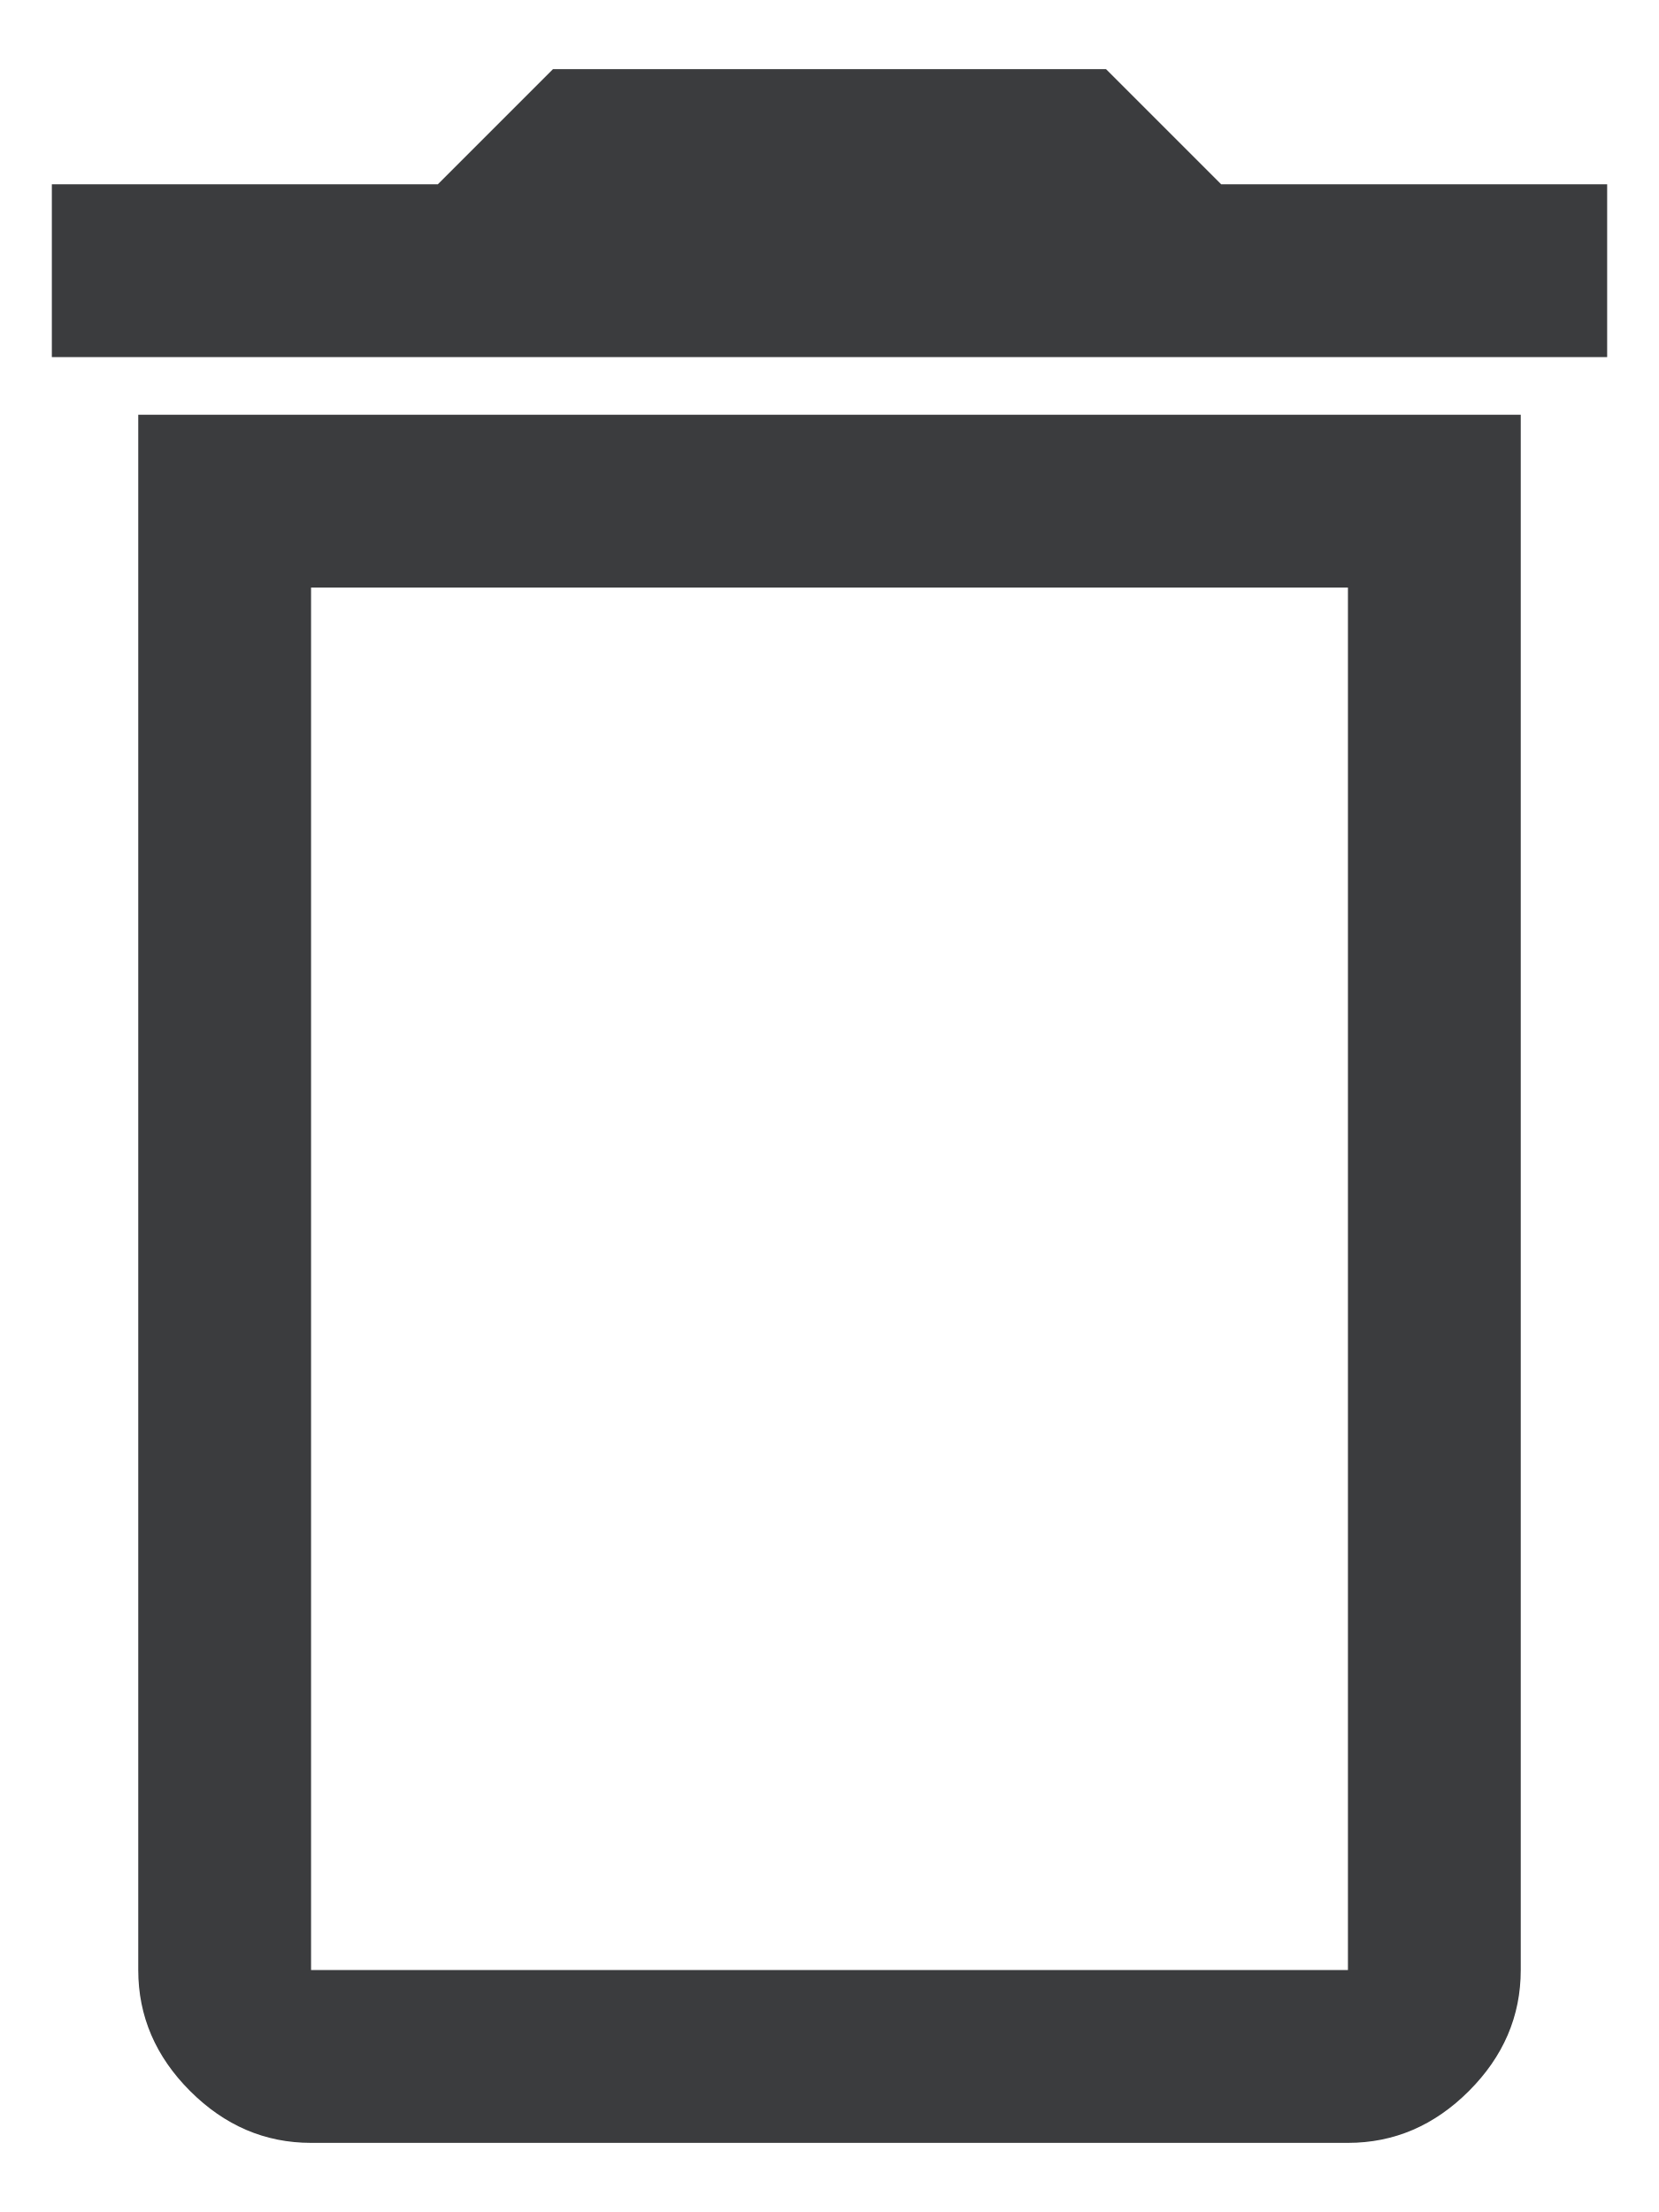
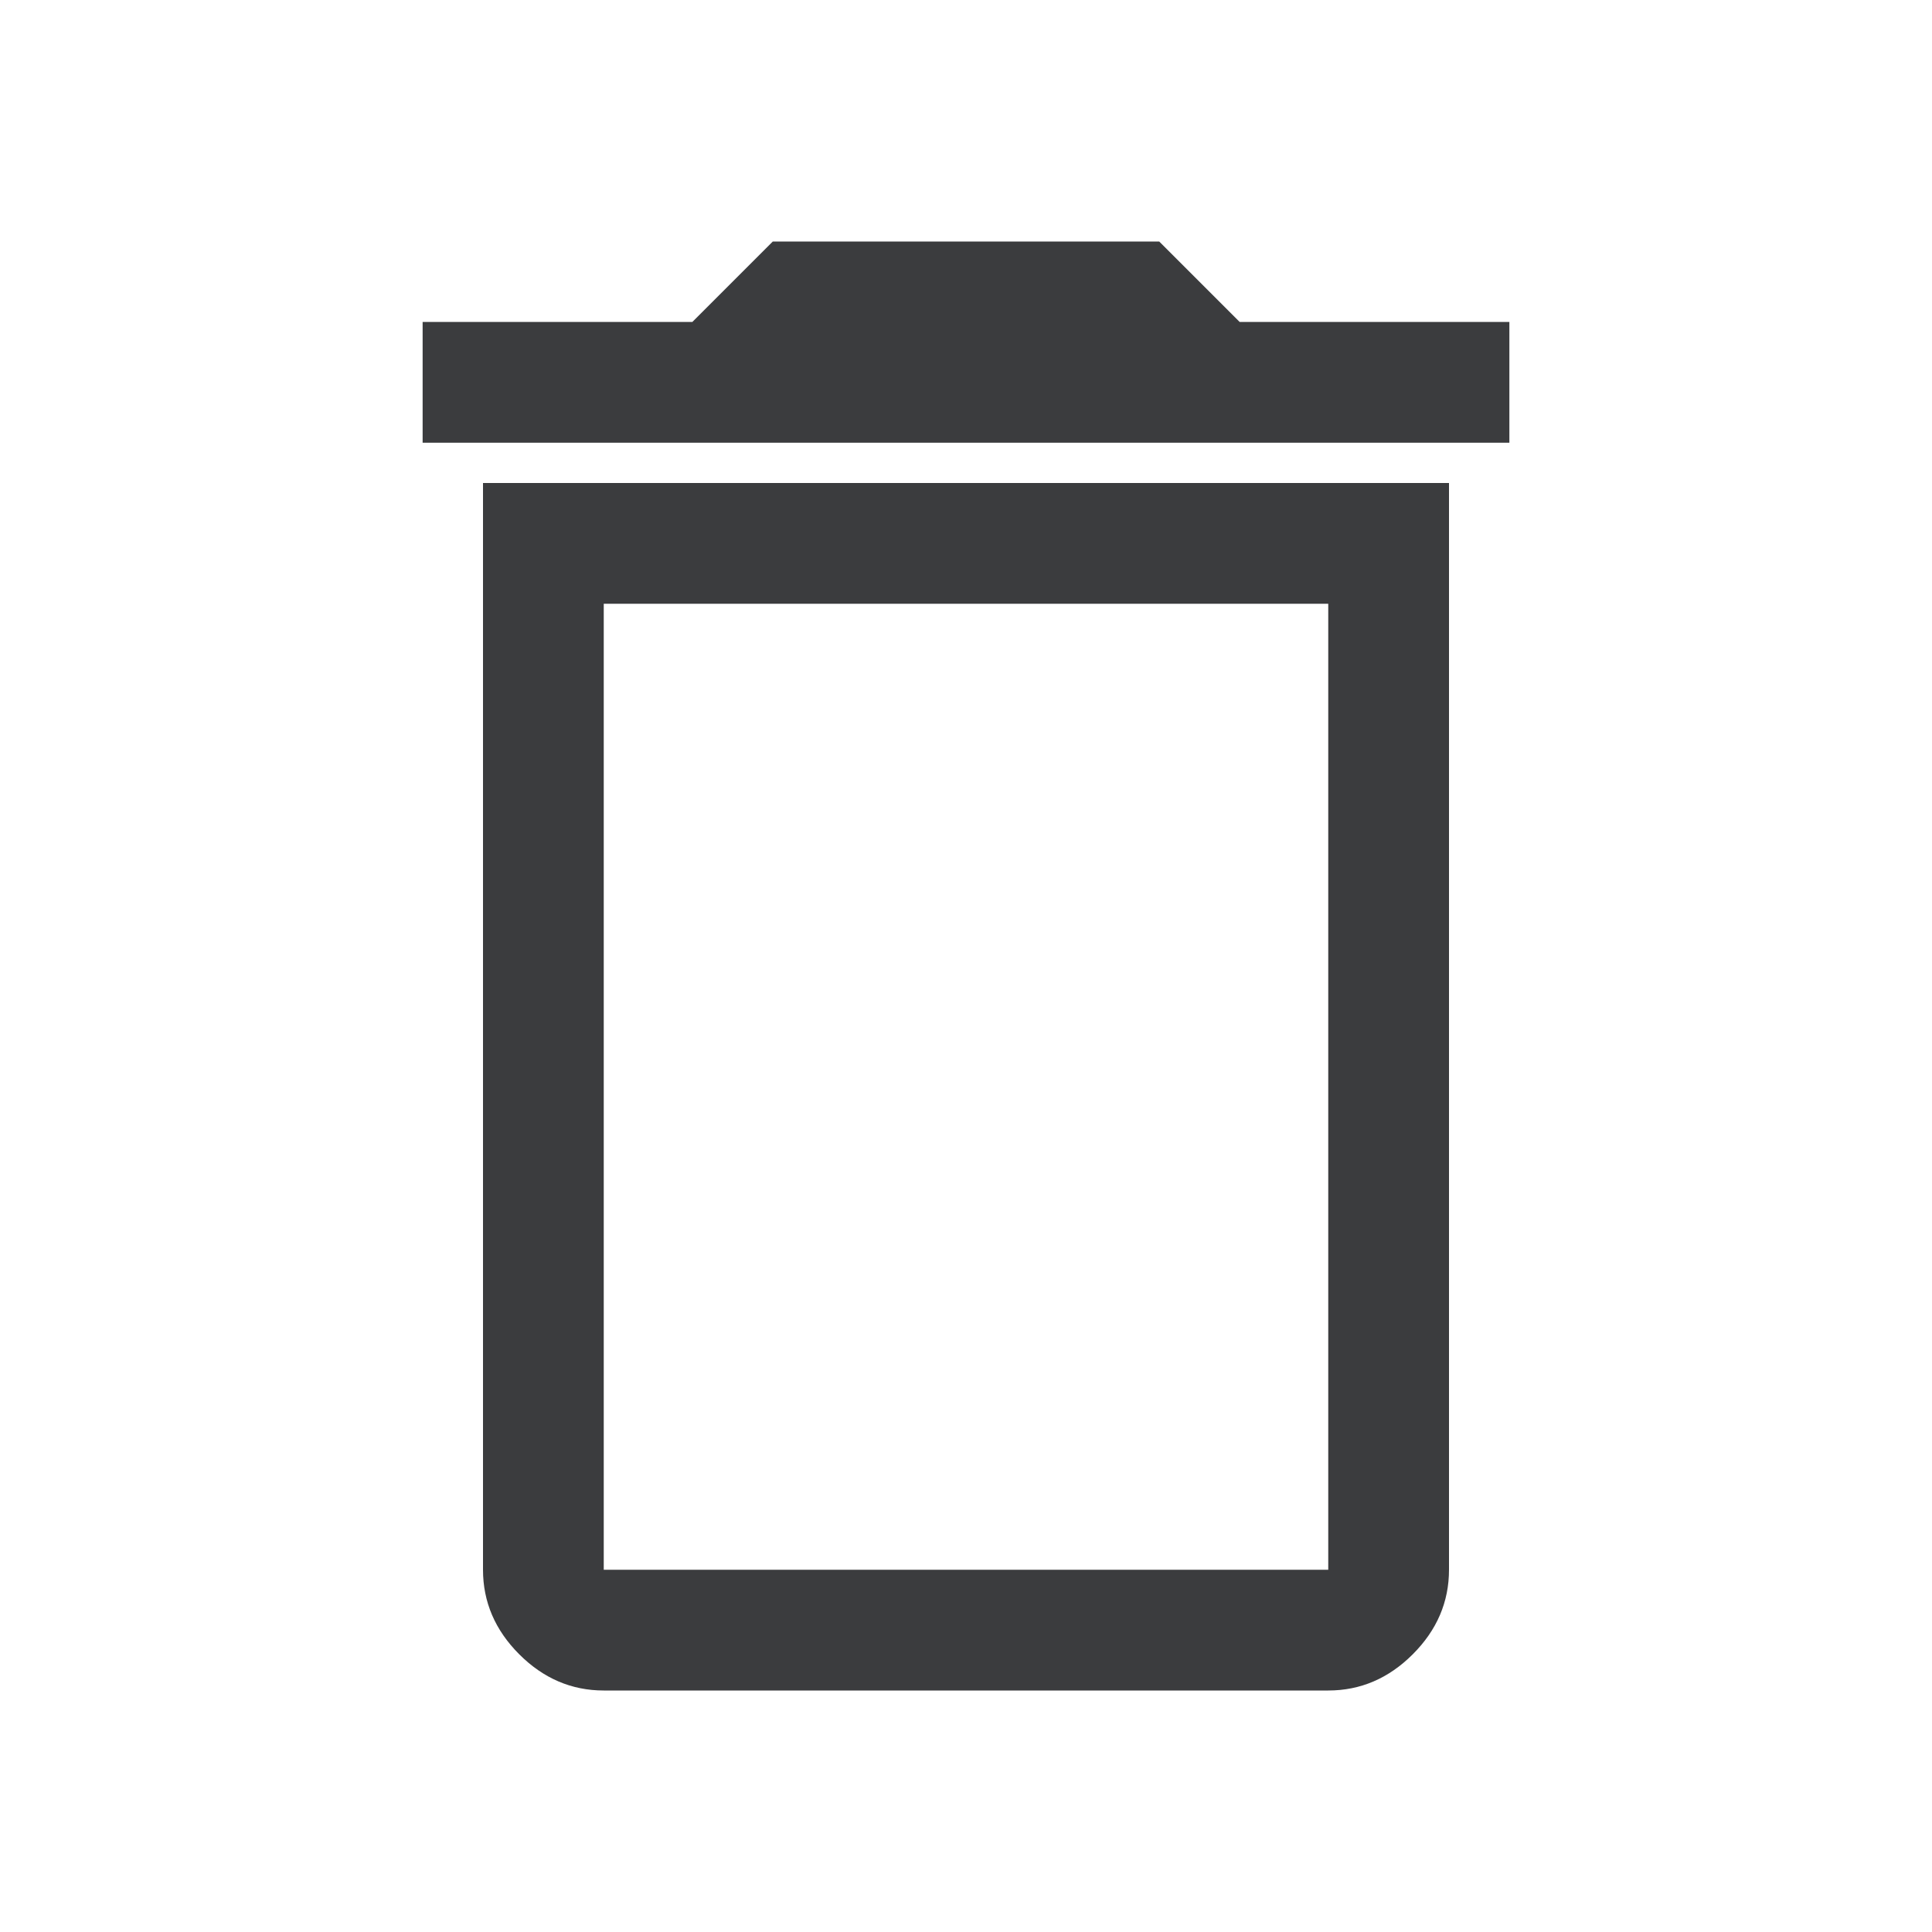
- <svg xmlns="http://www.w3.org/2000/svg" width="12" height="16" viewBox="0 0 12 16" fill="none">
-   <path d="M2.25 14.25H9.75V4.25H2.25V14.25ZM0.375 2.583V1.333H3.167L4 0.5H8L8.833 1.333H11.625V2.583H0.375ZM2.25 15.5C1.917 15.5 1.625 15.375 1.375 15.125C1.125 14.875 1 14.583 1 14.25V3H11V14.25C11 14.583 10.875 14.875 10.625 15.125C10.375 15.375 10.083 15.5 9.75 15.5H2.25ZM2.25 14.25H9.75H2.25Z" fill="#3B3C3E" />
+ <svg xmlns="http://www.w3.org/2000/svg" width="20" height="20" viewBox="0 0 20 20" fill="none">
+   <path d="M6.25 16.25H13.75V6.25H6.25V16.25ZM4.375 4.583V3.333H7.167L8 2.5H12L12.833 3.333H15.625V4.583H4.375ZM6.25 17.5C5.917 17.5 5.625 17.375 5.375 17.125C5.125 16.875 5 16.583 5 16.25V5H15V16.25C15 16.583 14.875 16.875 14.625 17.125C14.375 17.375 14.083 17.5 13.75 17.5H6.25ZM6.25 16.25H13.75H6.25Z" fill="#3B3C3E" />
</svg>
